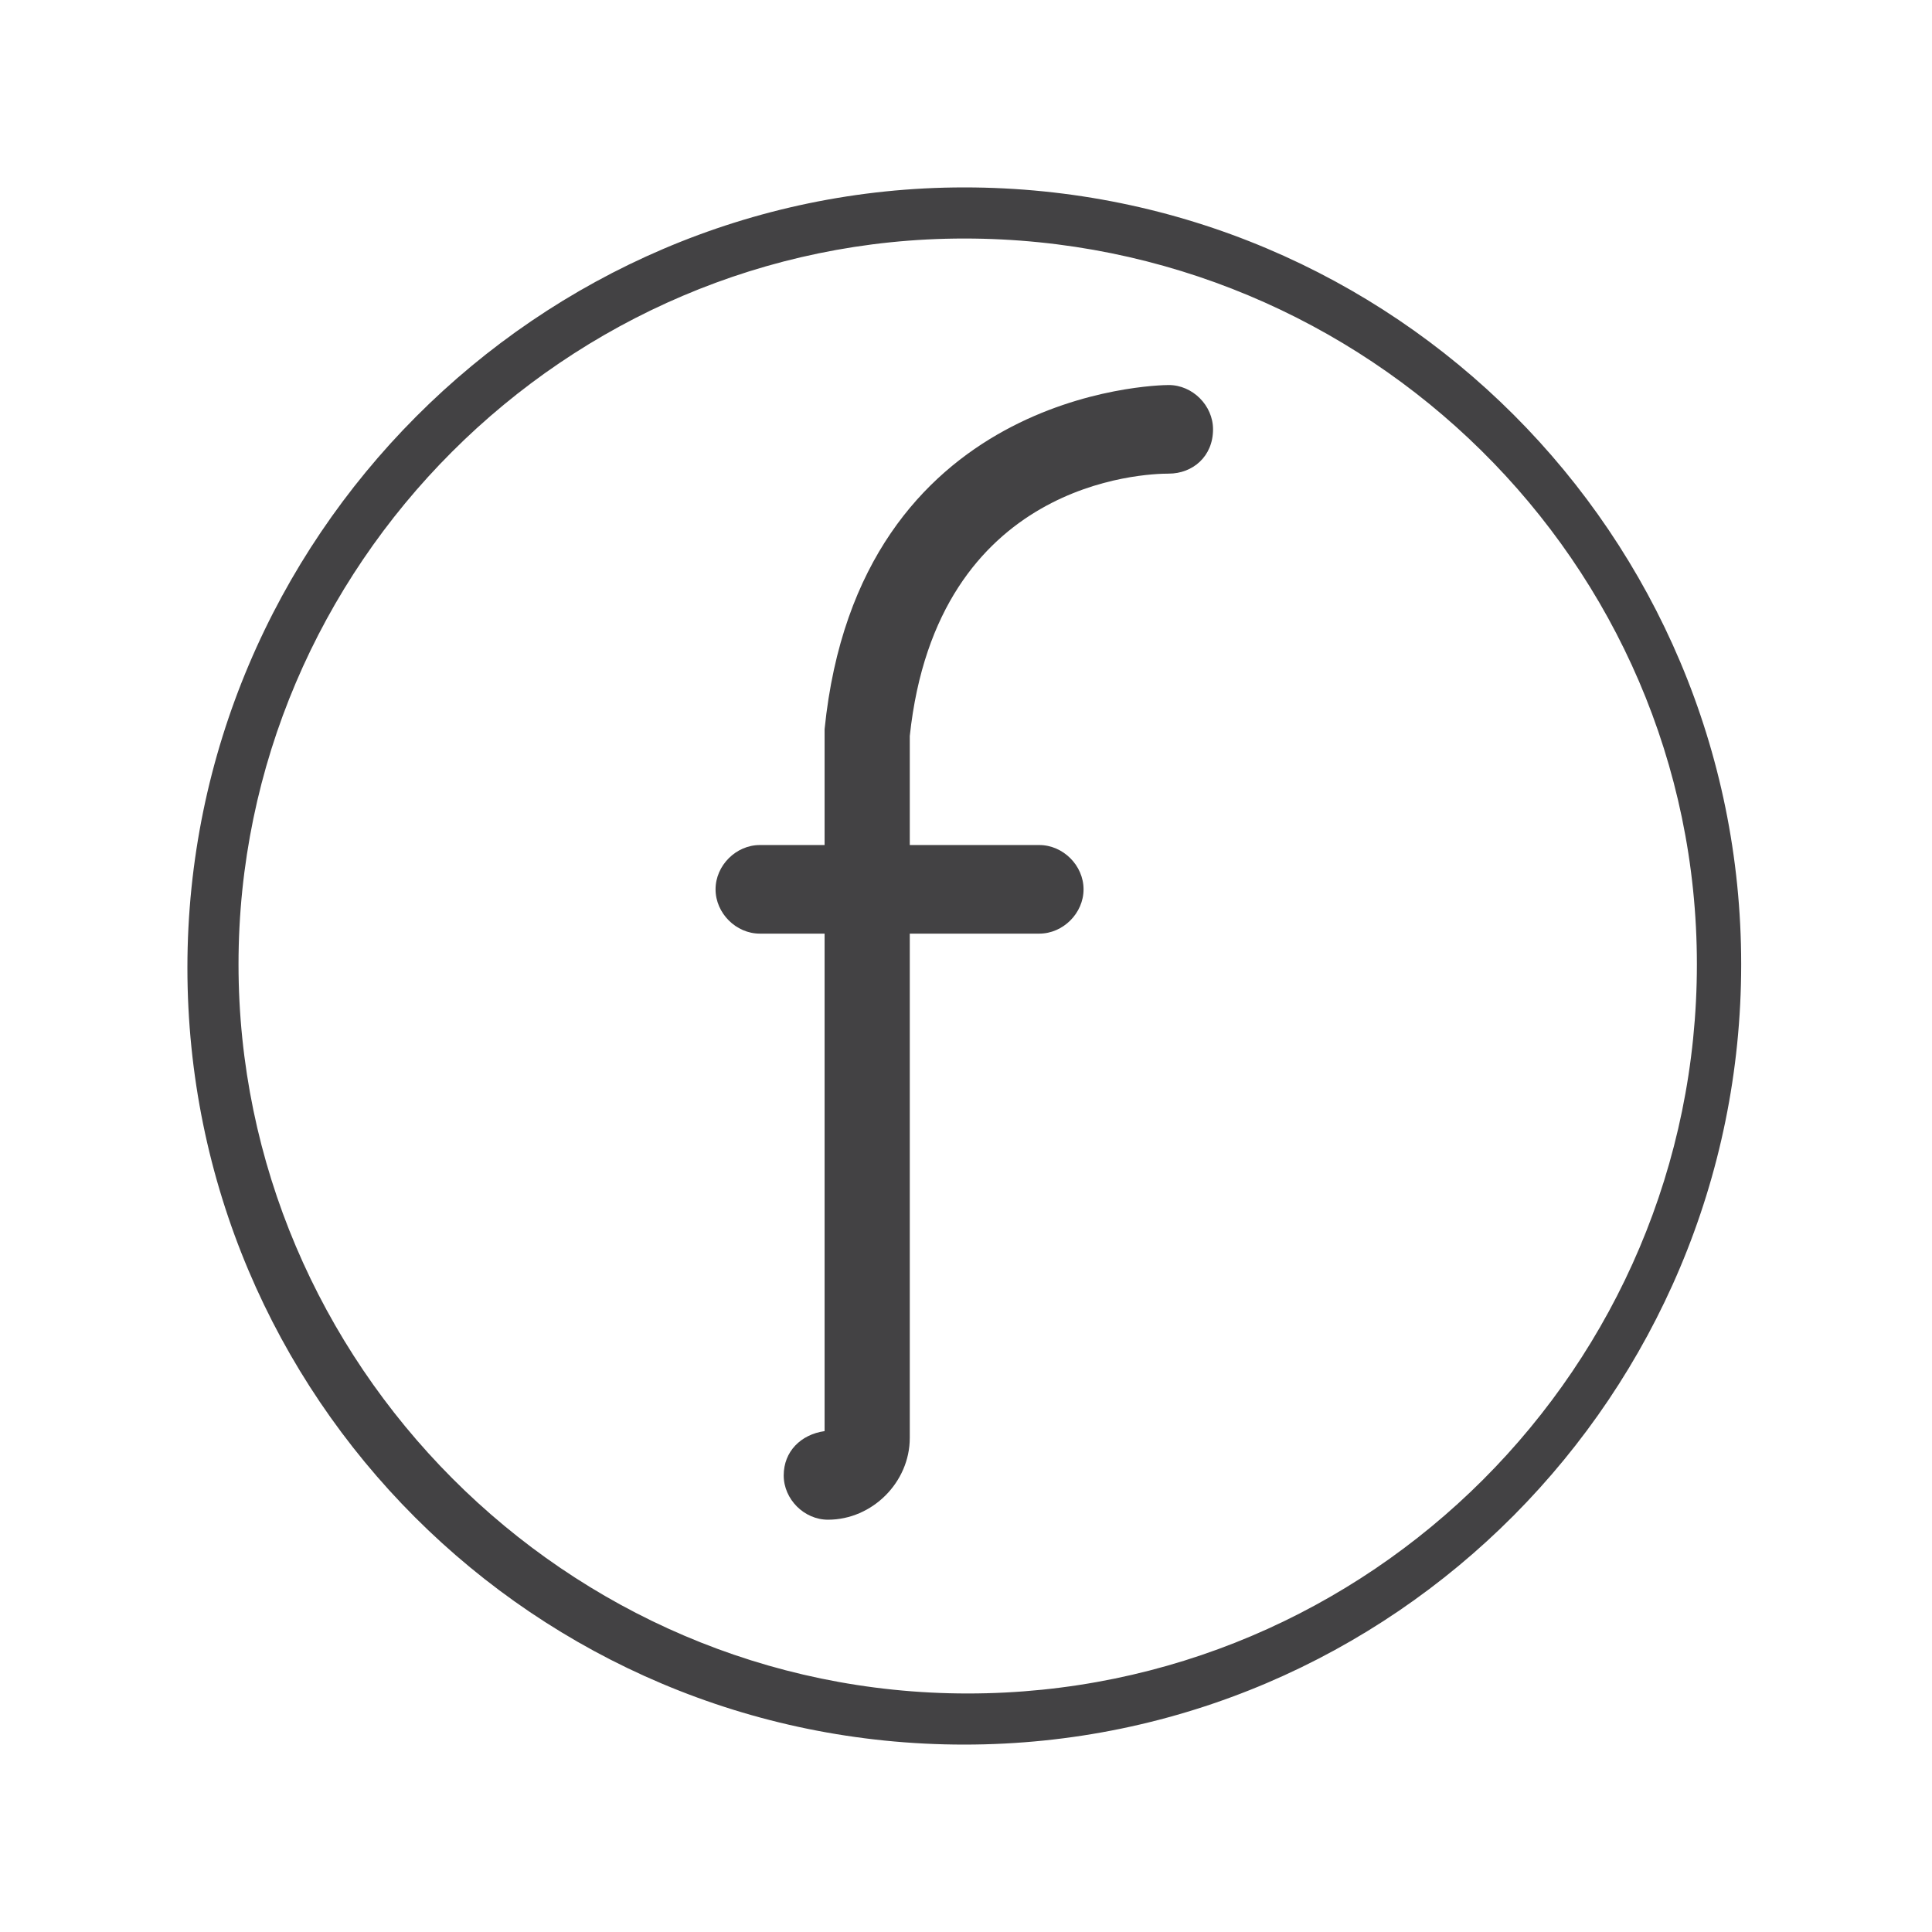
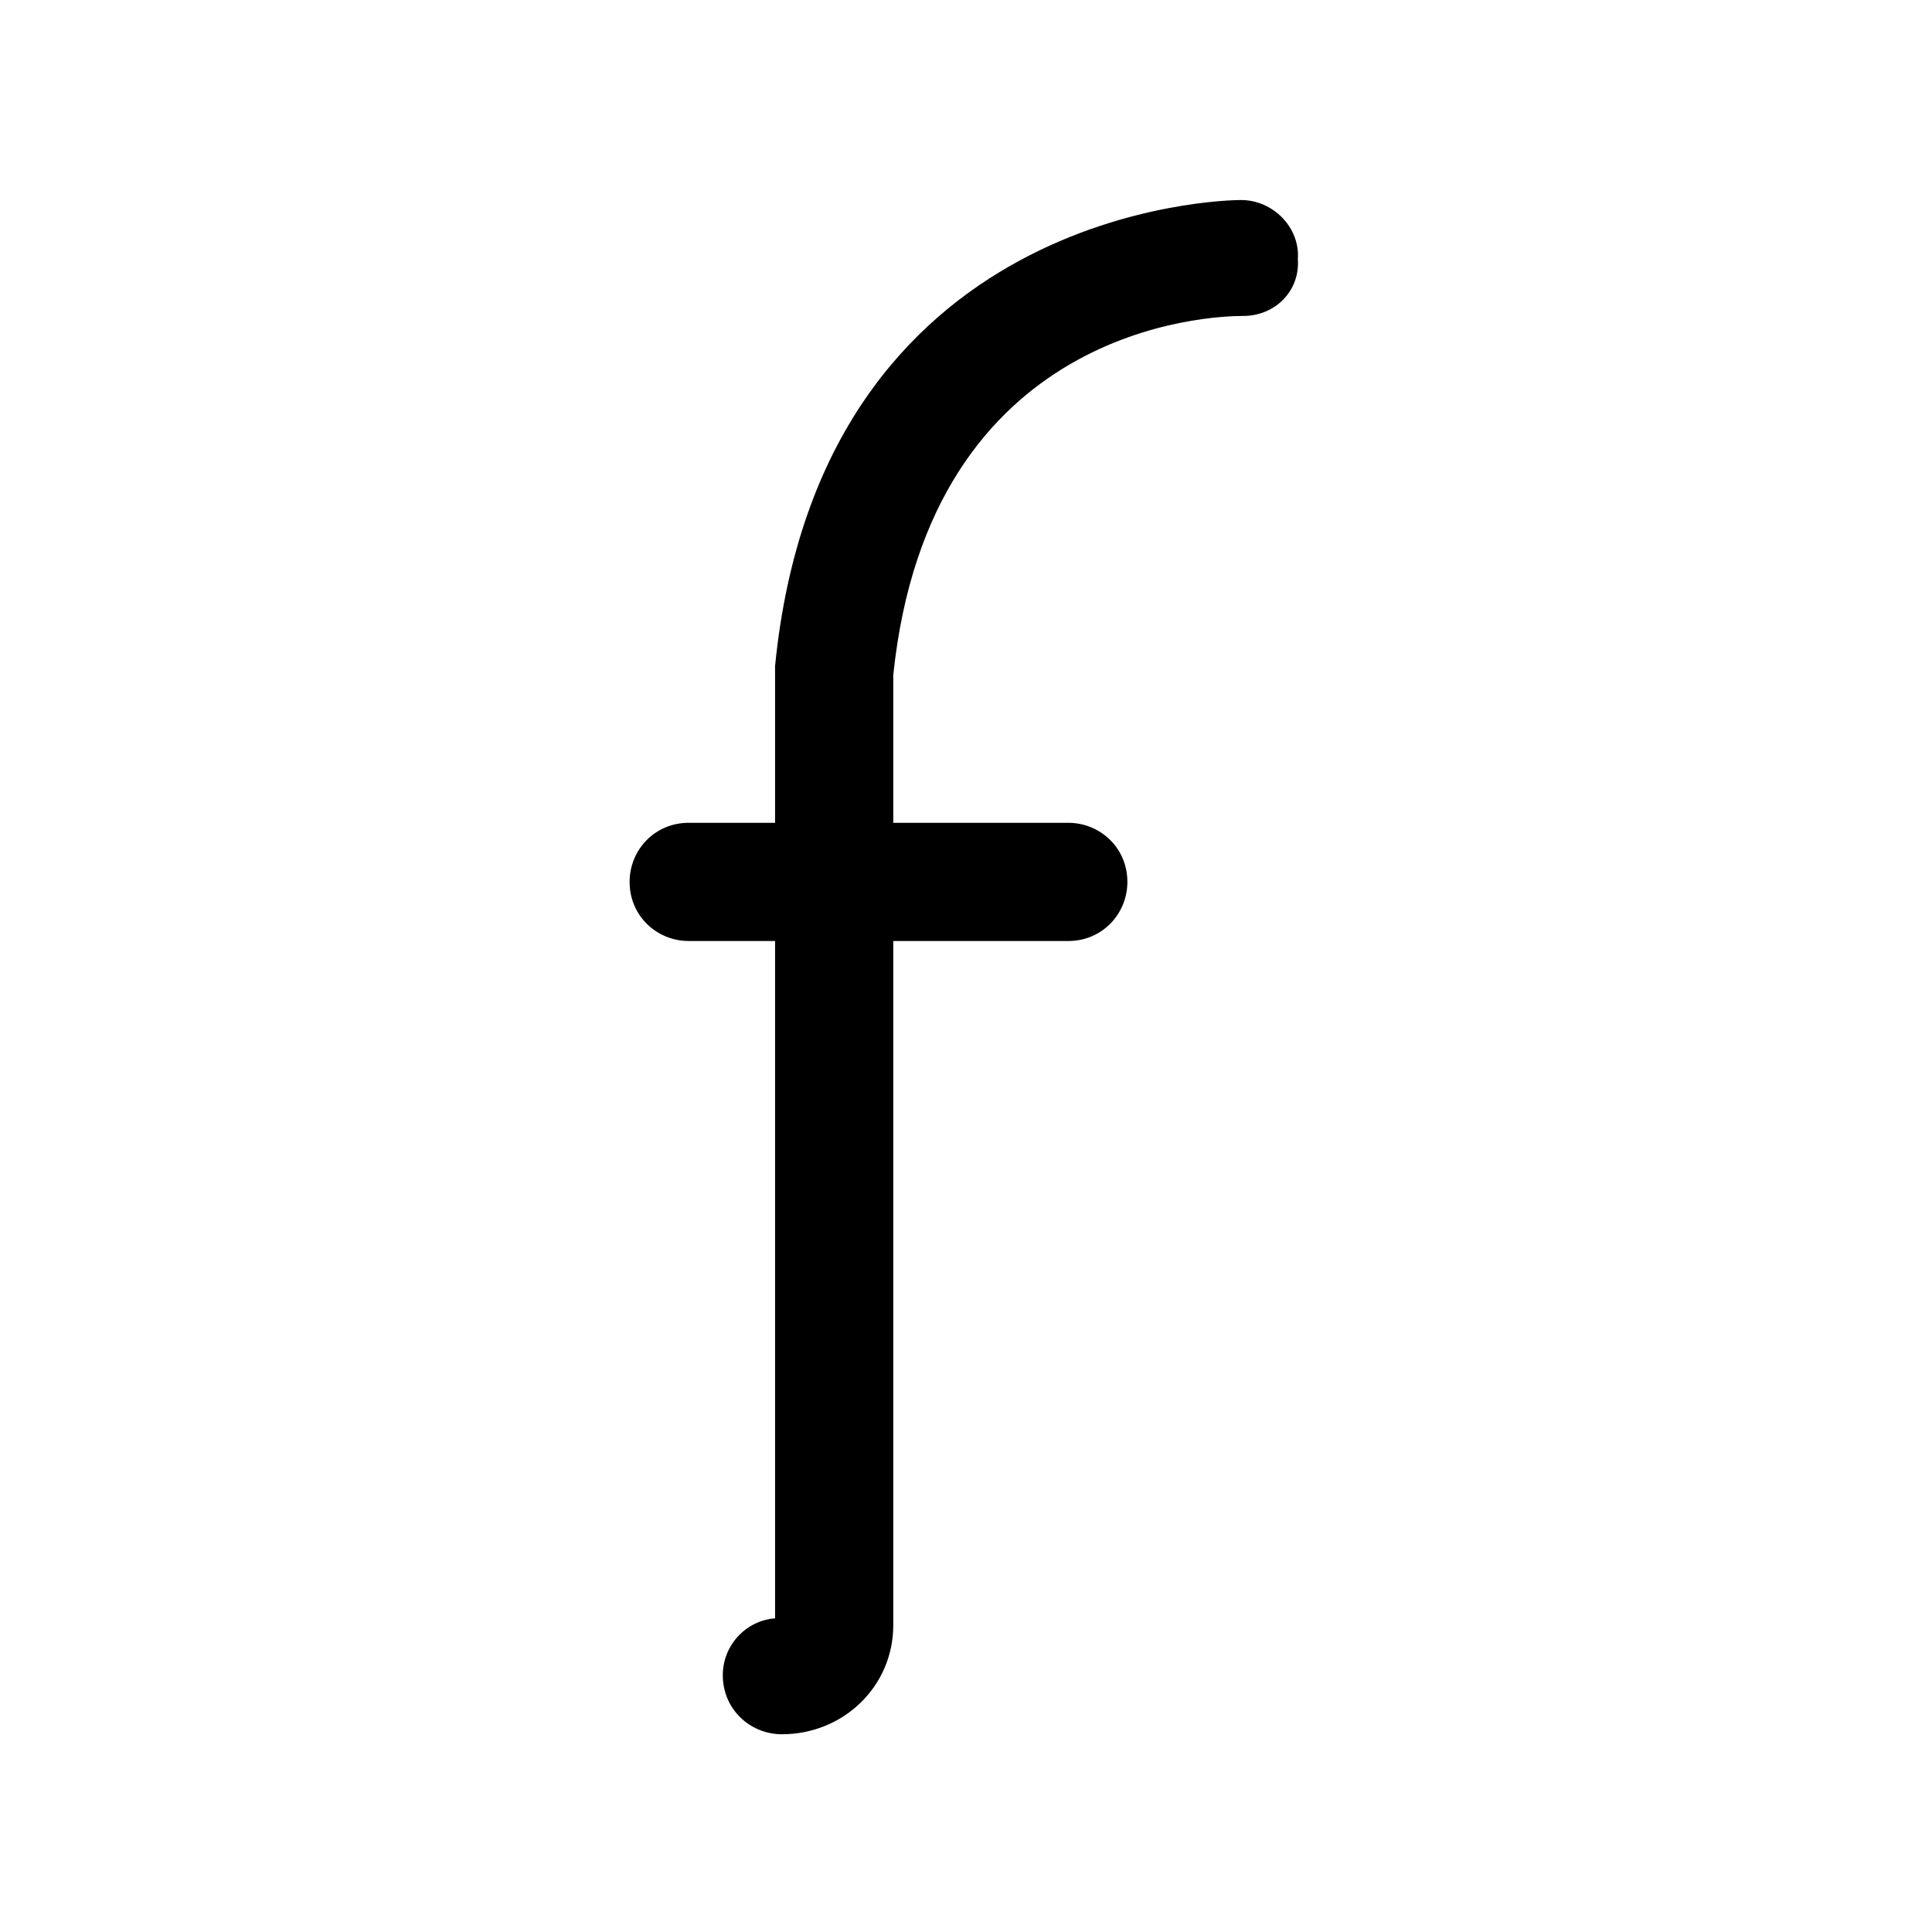
- <svg xmlns="http://www.w3.org/2000/svg" version="1.1" id="Capa_1" x="0px" y="0px" viewBox="0 0 56.7 56.7" style="enable-background:new 0 0 56.7 56.7;" xml:space="preserve">
-   <style type="text/css">
- 	.st0{fill:#434244;}
- </style>
-   <g>
-     <path class="st0" d="M28.3,51.2c-12.6,0-22.8-10.2-22.8-22.8S15.8,5.5,28.3,5.5c12.6,0,22.8,10.2,22.8,22.8S40.9,51.2,28.3,51.2z    M28.3,7C16.6,7,7,16.6,7,28.3s9.6,21.4,21.4,21.4c11.8,0,21.4-9.6,21.4-21.4S40.1,7,28.3,7z" />
-     <path class="st0" d="M34.3,13.9c-0.7,0-6.8,0.2-7.6,7.7v3.2h3.8c0.7,0,1.3,0.6,1.3,1.3s-0.6,1.3-1.3,1.3h-3.8v14.8   c0,1.3-1.1,2.4-2.4,2.4c-0.7,0-1.3-0.6-1.3-1.3c0-0.7,0.5-1.2,1.2-1.3V27.4h-1.9c-0.7,0-1.3-0.6-1.3-1.3s0.6-1.3,1.3-1.3h1.9v-3.3   v-0.1c1-9.9,9.7-10.1,10.1-10.1c0.7,0,1.3,0.6,1.3,1.3C35.6,13.4,35,13.9,34.3,13.9z" />
-   </g>
+ <svg xmlns="http://www.w3.org/2000/svg" version="1.1" id="Layer_1" x="0px" y="0px" viewBox="0 0 85 85" style="enable-background:new 0 0 85 85;" xml:space="preserve">
+   <path d="M54.7,13.9c-1.4,0-13.8,0.4-15.4,15.8l0,6.5H47c1.4,0,2.6,1.1,2.6,2.6c0,1.4-1.1,2.6-2.6,2.6h-7.7l0,30.1  c0,2.7-2.2,4.8-4.9,4.8c-1.4,0-2.6-1.1-2.6-2.6c0-1.3,1-2.4,2.3-2.5l0-29.8h-3.8c-1.4,0-2.6-1.1-2.6-2.6c0-1.4,1.1-2.6,2.6-2.6h3.8  l0-6.7c0-0.1,0-0.2,0-0.2c2-20.2,19.8-20.5,20.5-20.5c1.4,0,2.6,1.2,2.5,2.6C57.2,12.8,56.1,13.9,54.7,13.9z" />
</svg>
